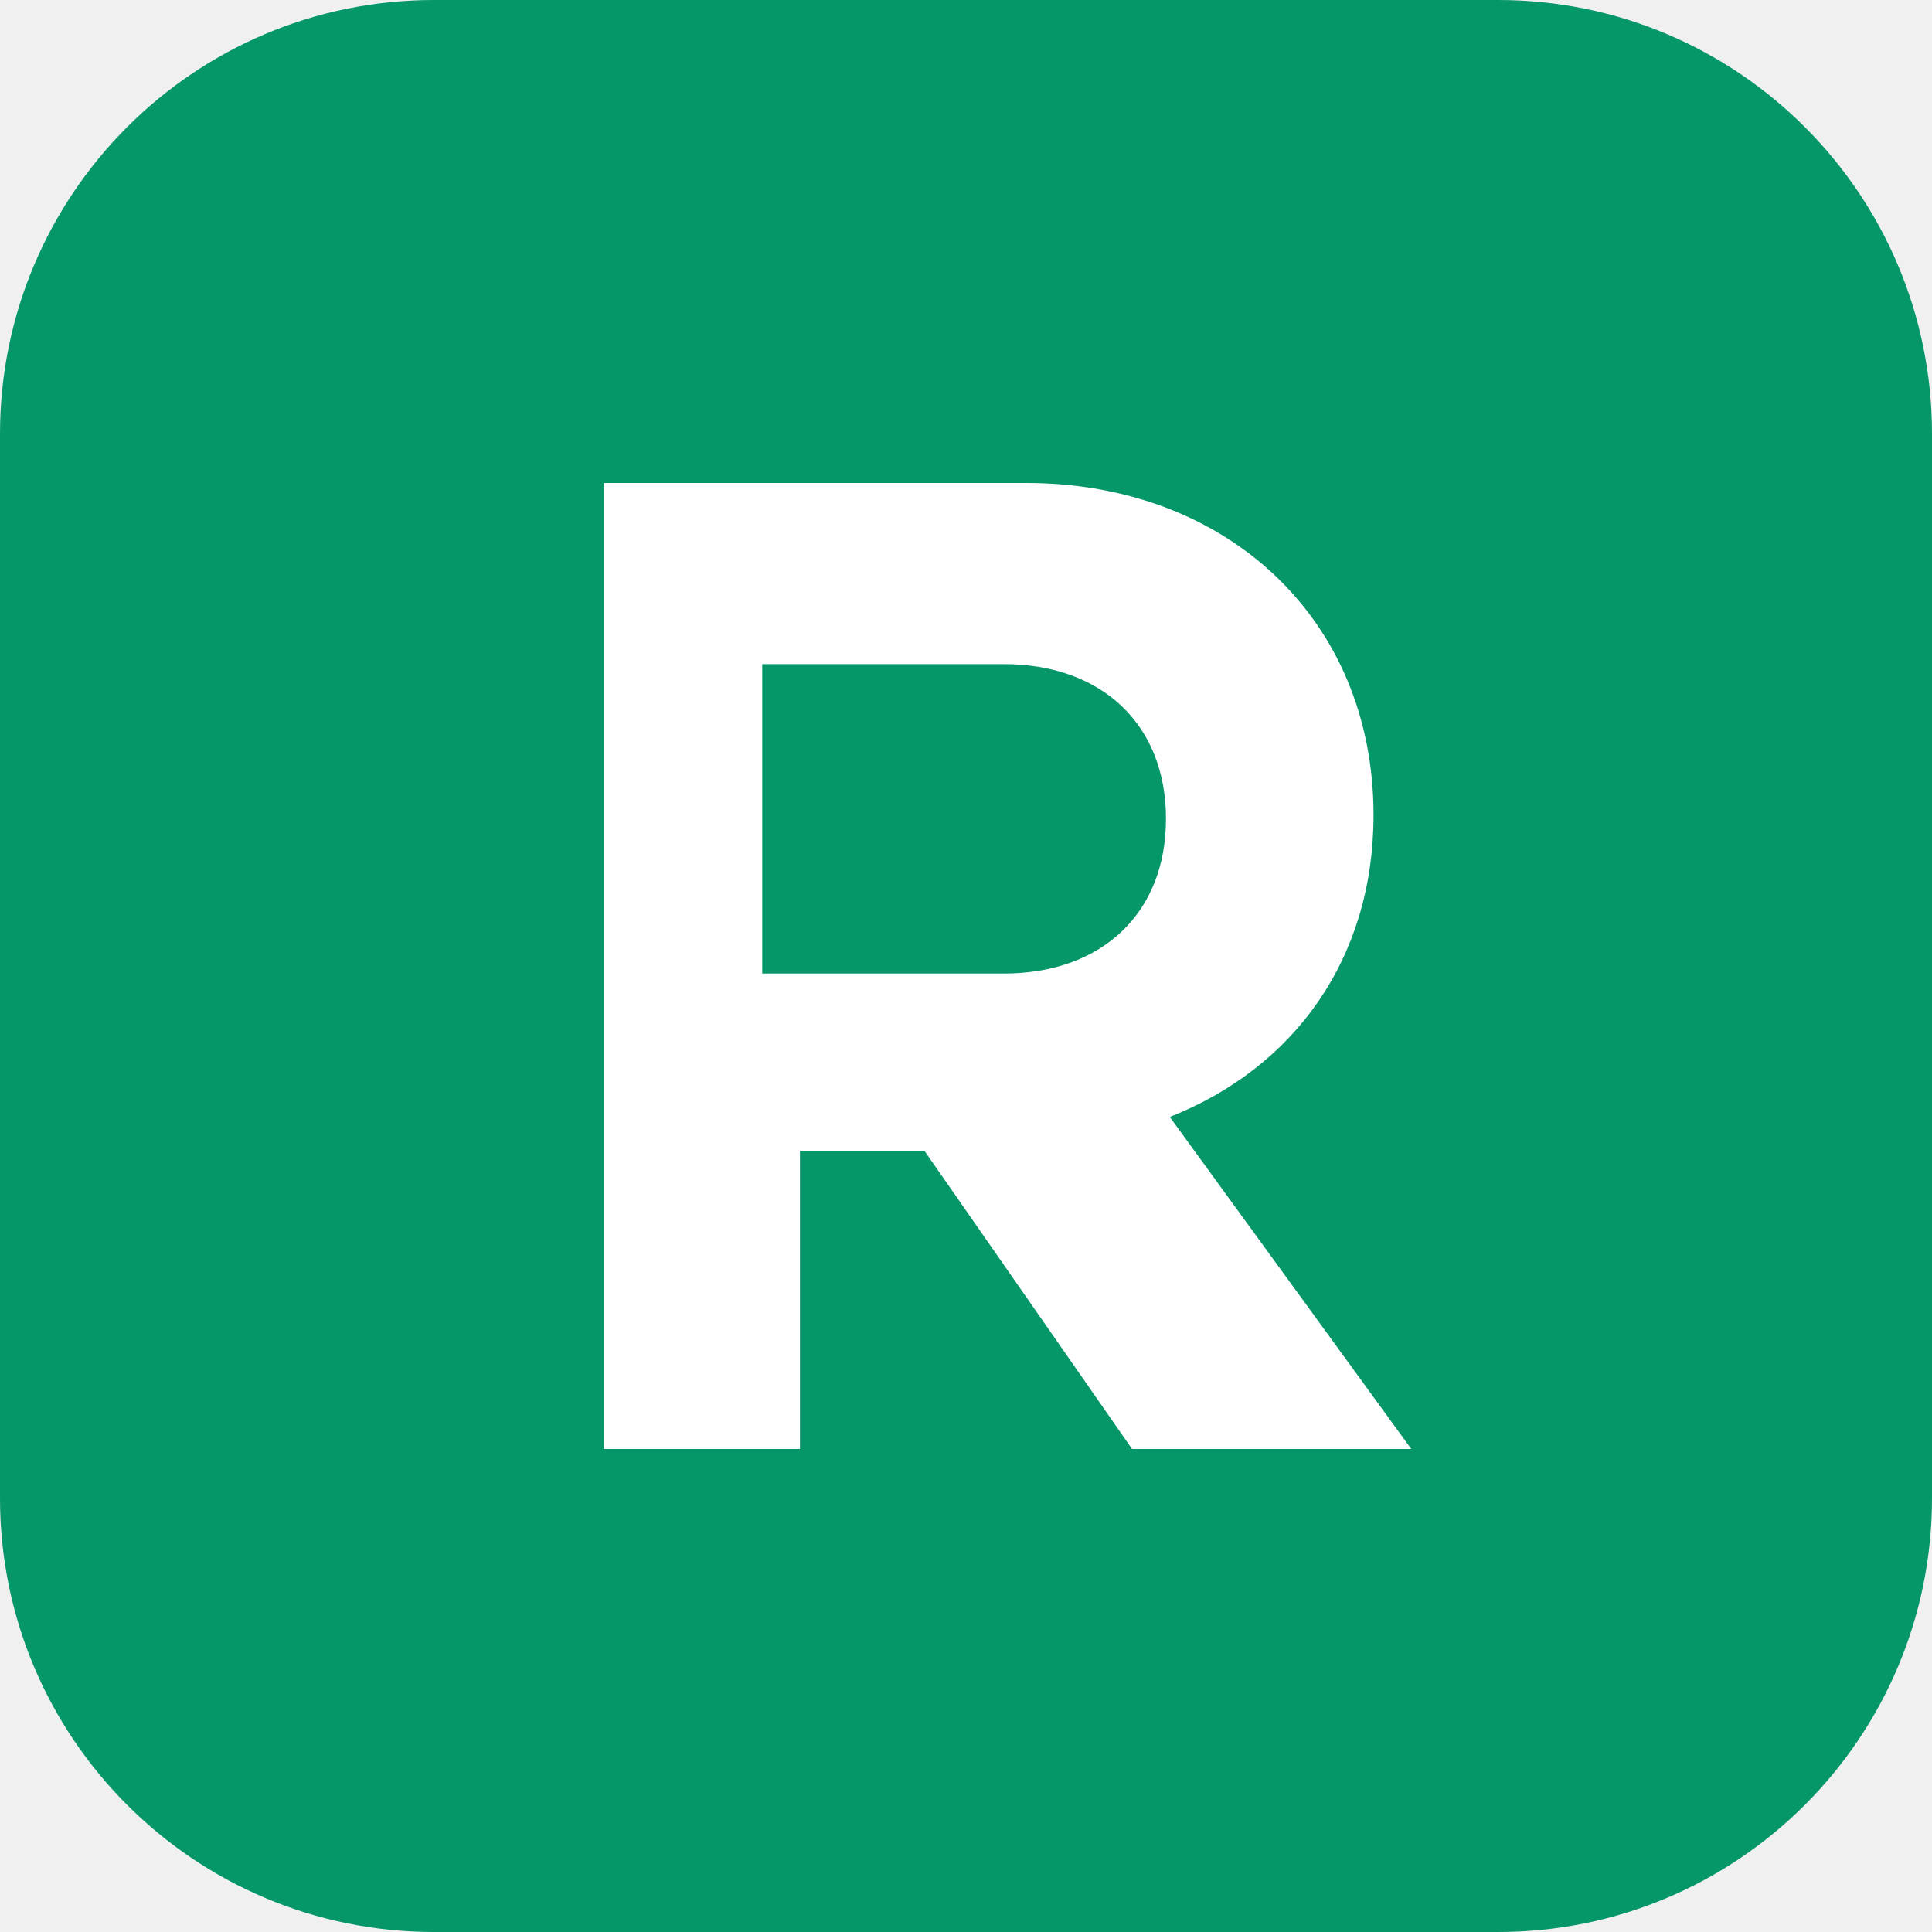
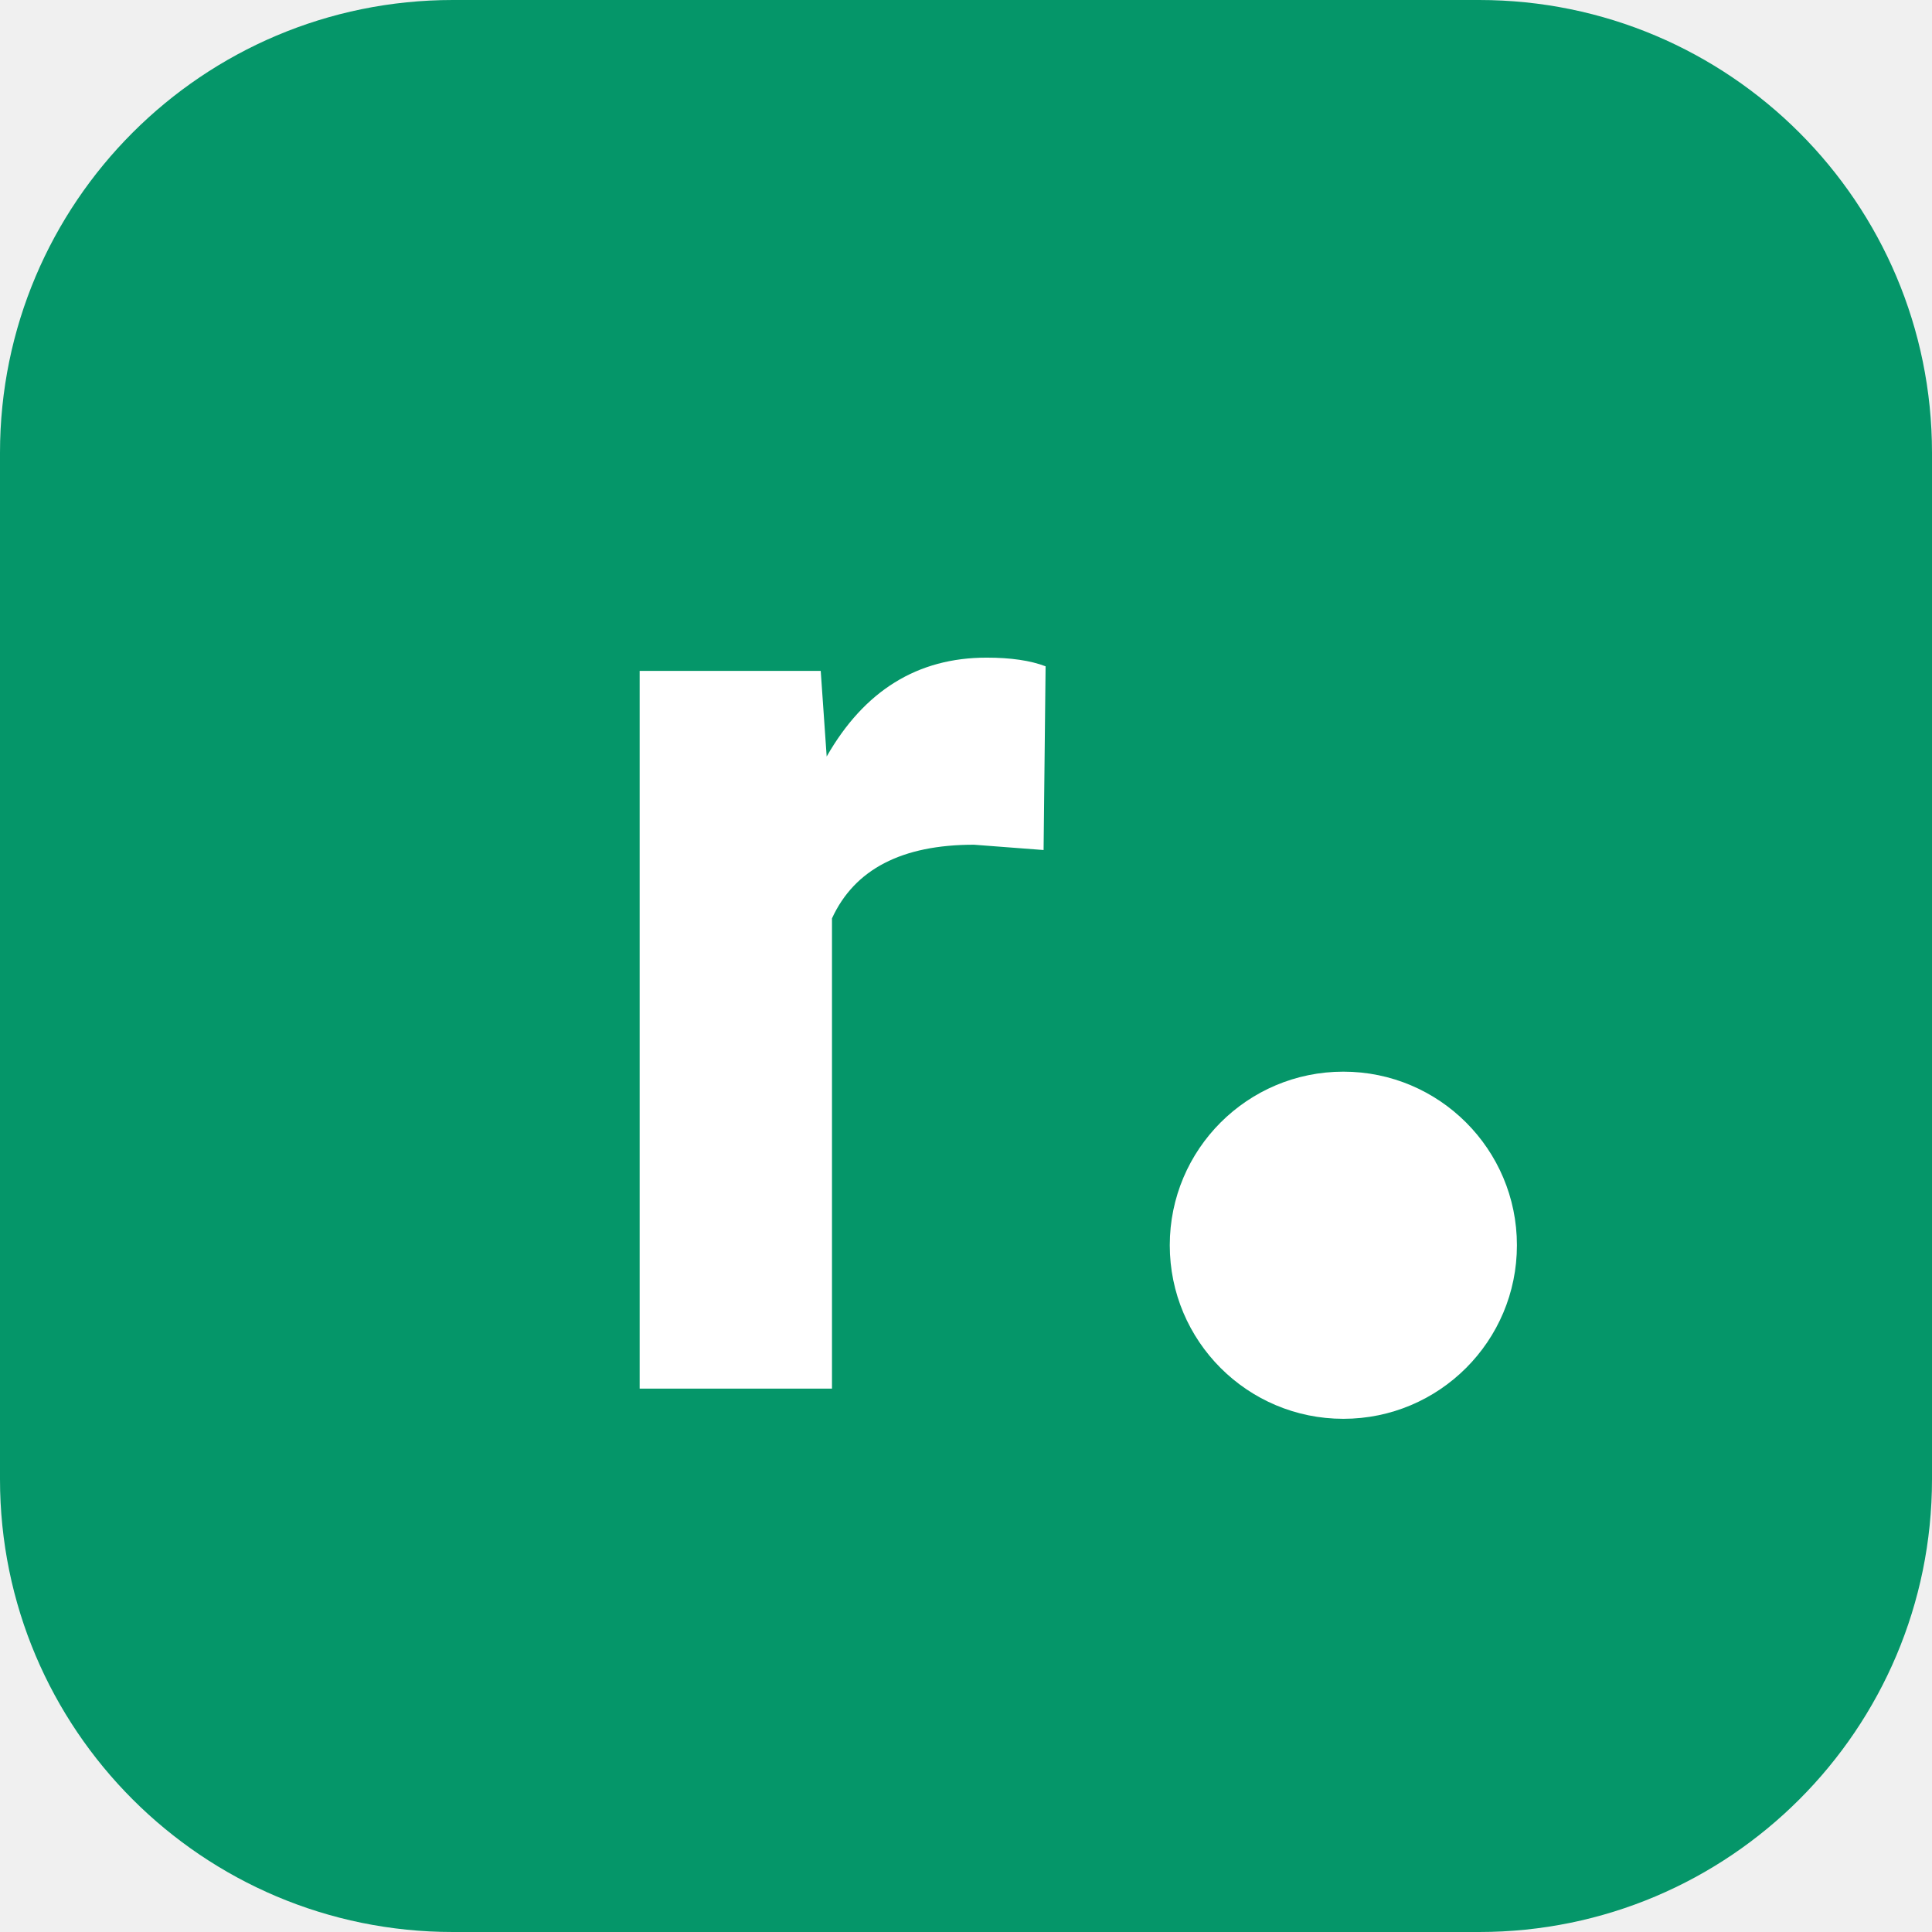
<svg xmlns="http://www.w3.org/2000/svg" width="512" height="512" viewBox="0 0 512 512">
-   <rect width="512" height="512" rx="115" fill="#059669" />
-   <path fill="#ffffff" d="M150 128h122c53 0 92 36 92 88 0 38-21 67-54 80l64 88h-74l-55-79h-33v79h-52V128zm52 48v82h64c26 0 43-16 43-41s-17-41-43-41h-64z" />
+   <rect width="512" height="512" rx="120" fill="#059669" />
+   <text x="150" y="368" font-family="system-ui, -apple-system, 'Segoe UI', Roboto, 'Helvetica Neue', Arial, sans-serif" font-size="360" font-weight="600" letter-spacing="-8" fill="#ffffff">r</text>
+   <circle cx="356" cy="330" r="46" fill="#ffffff" />
</svg>
